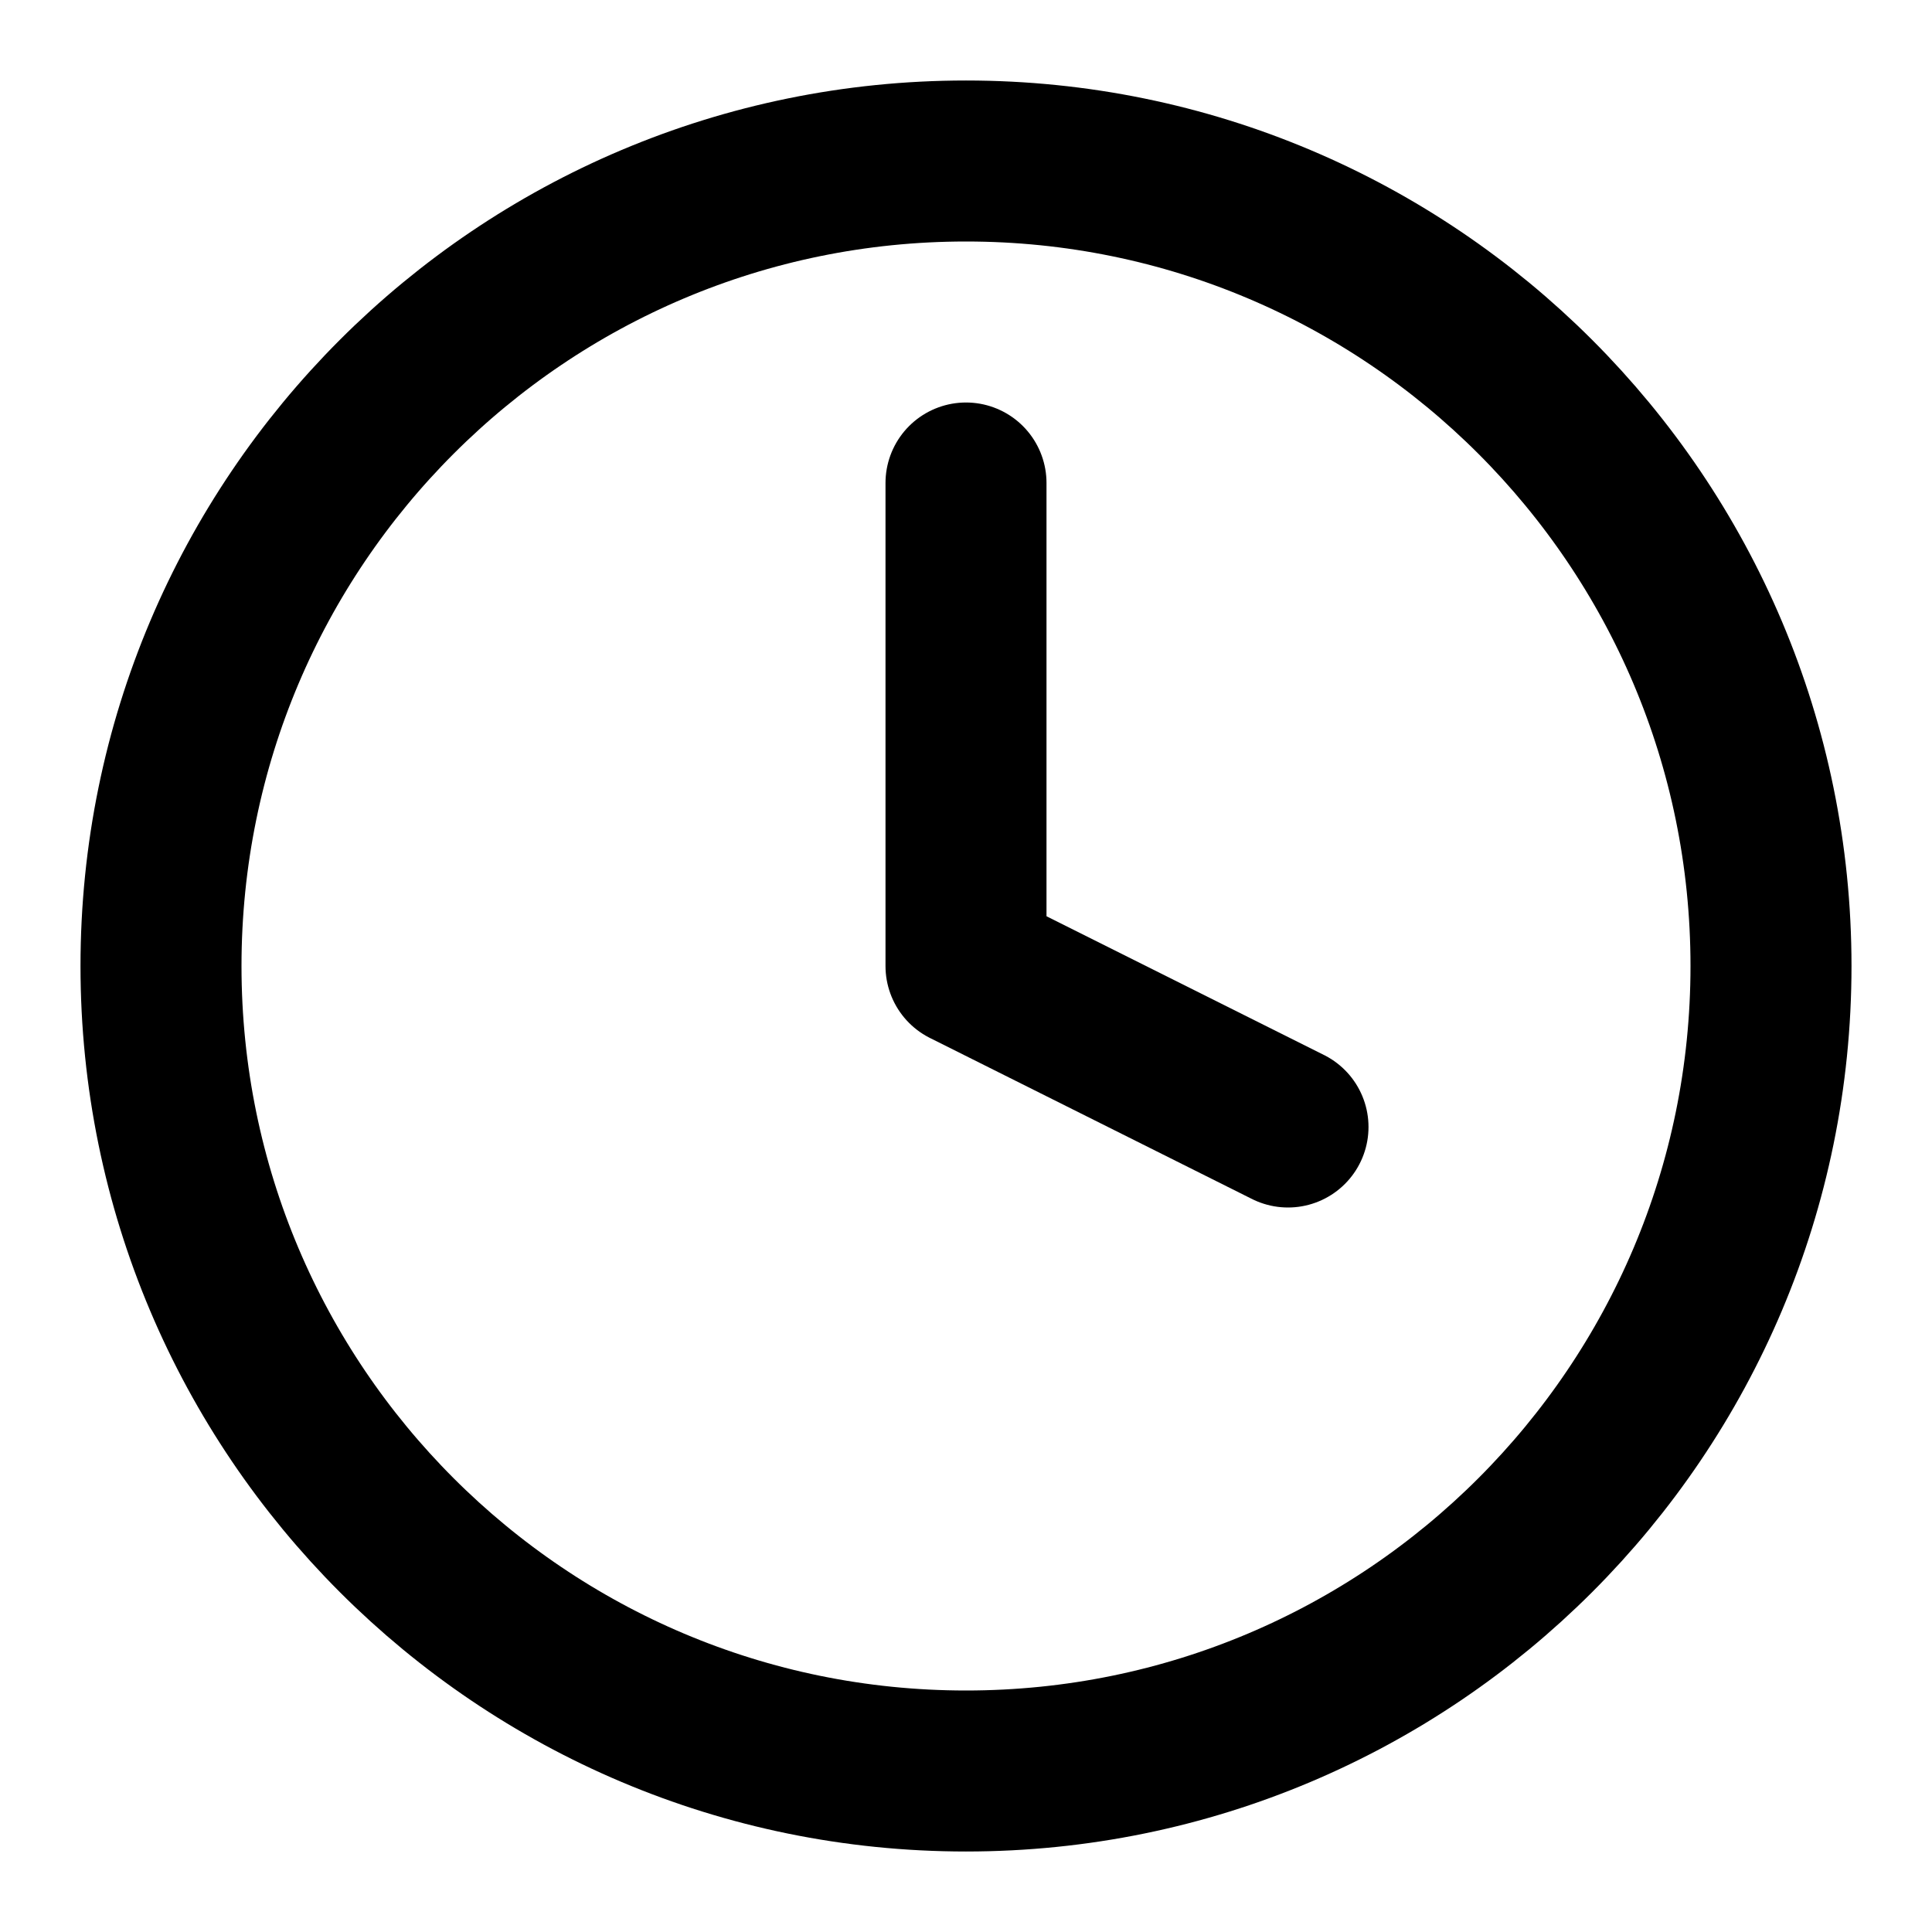
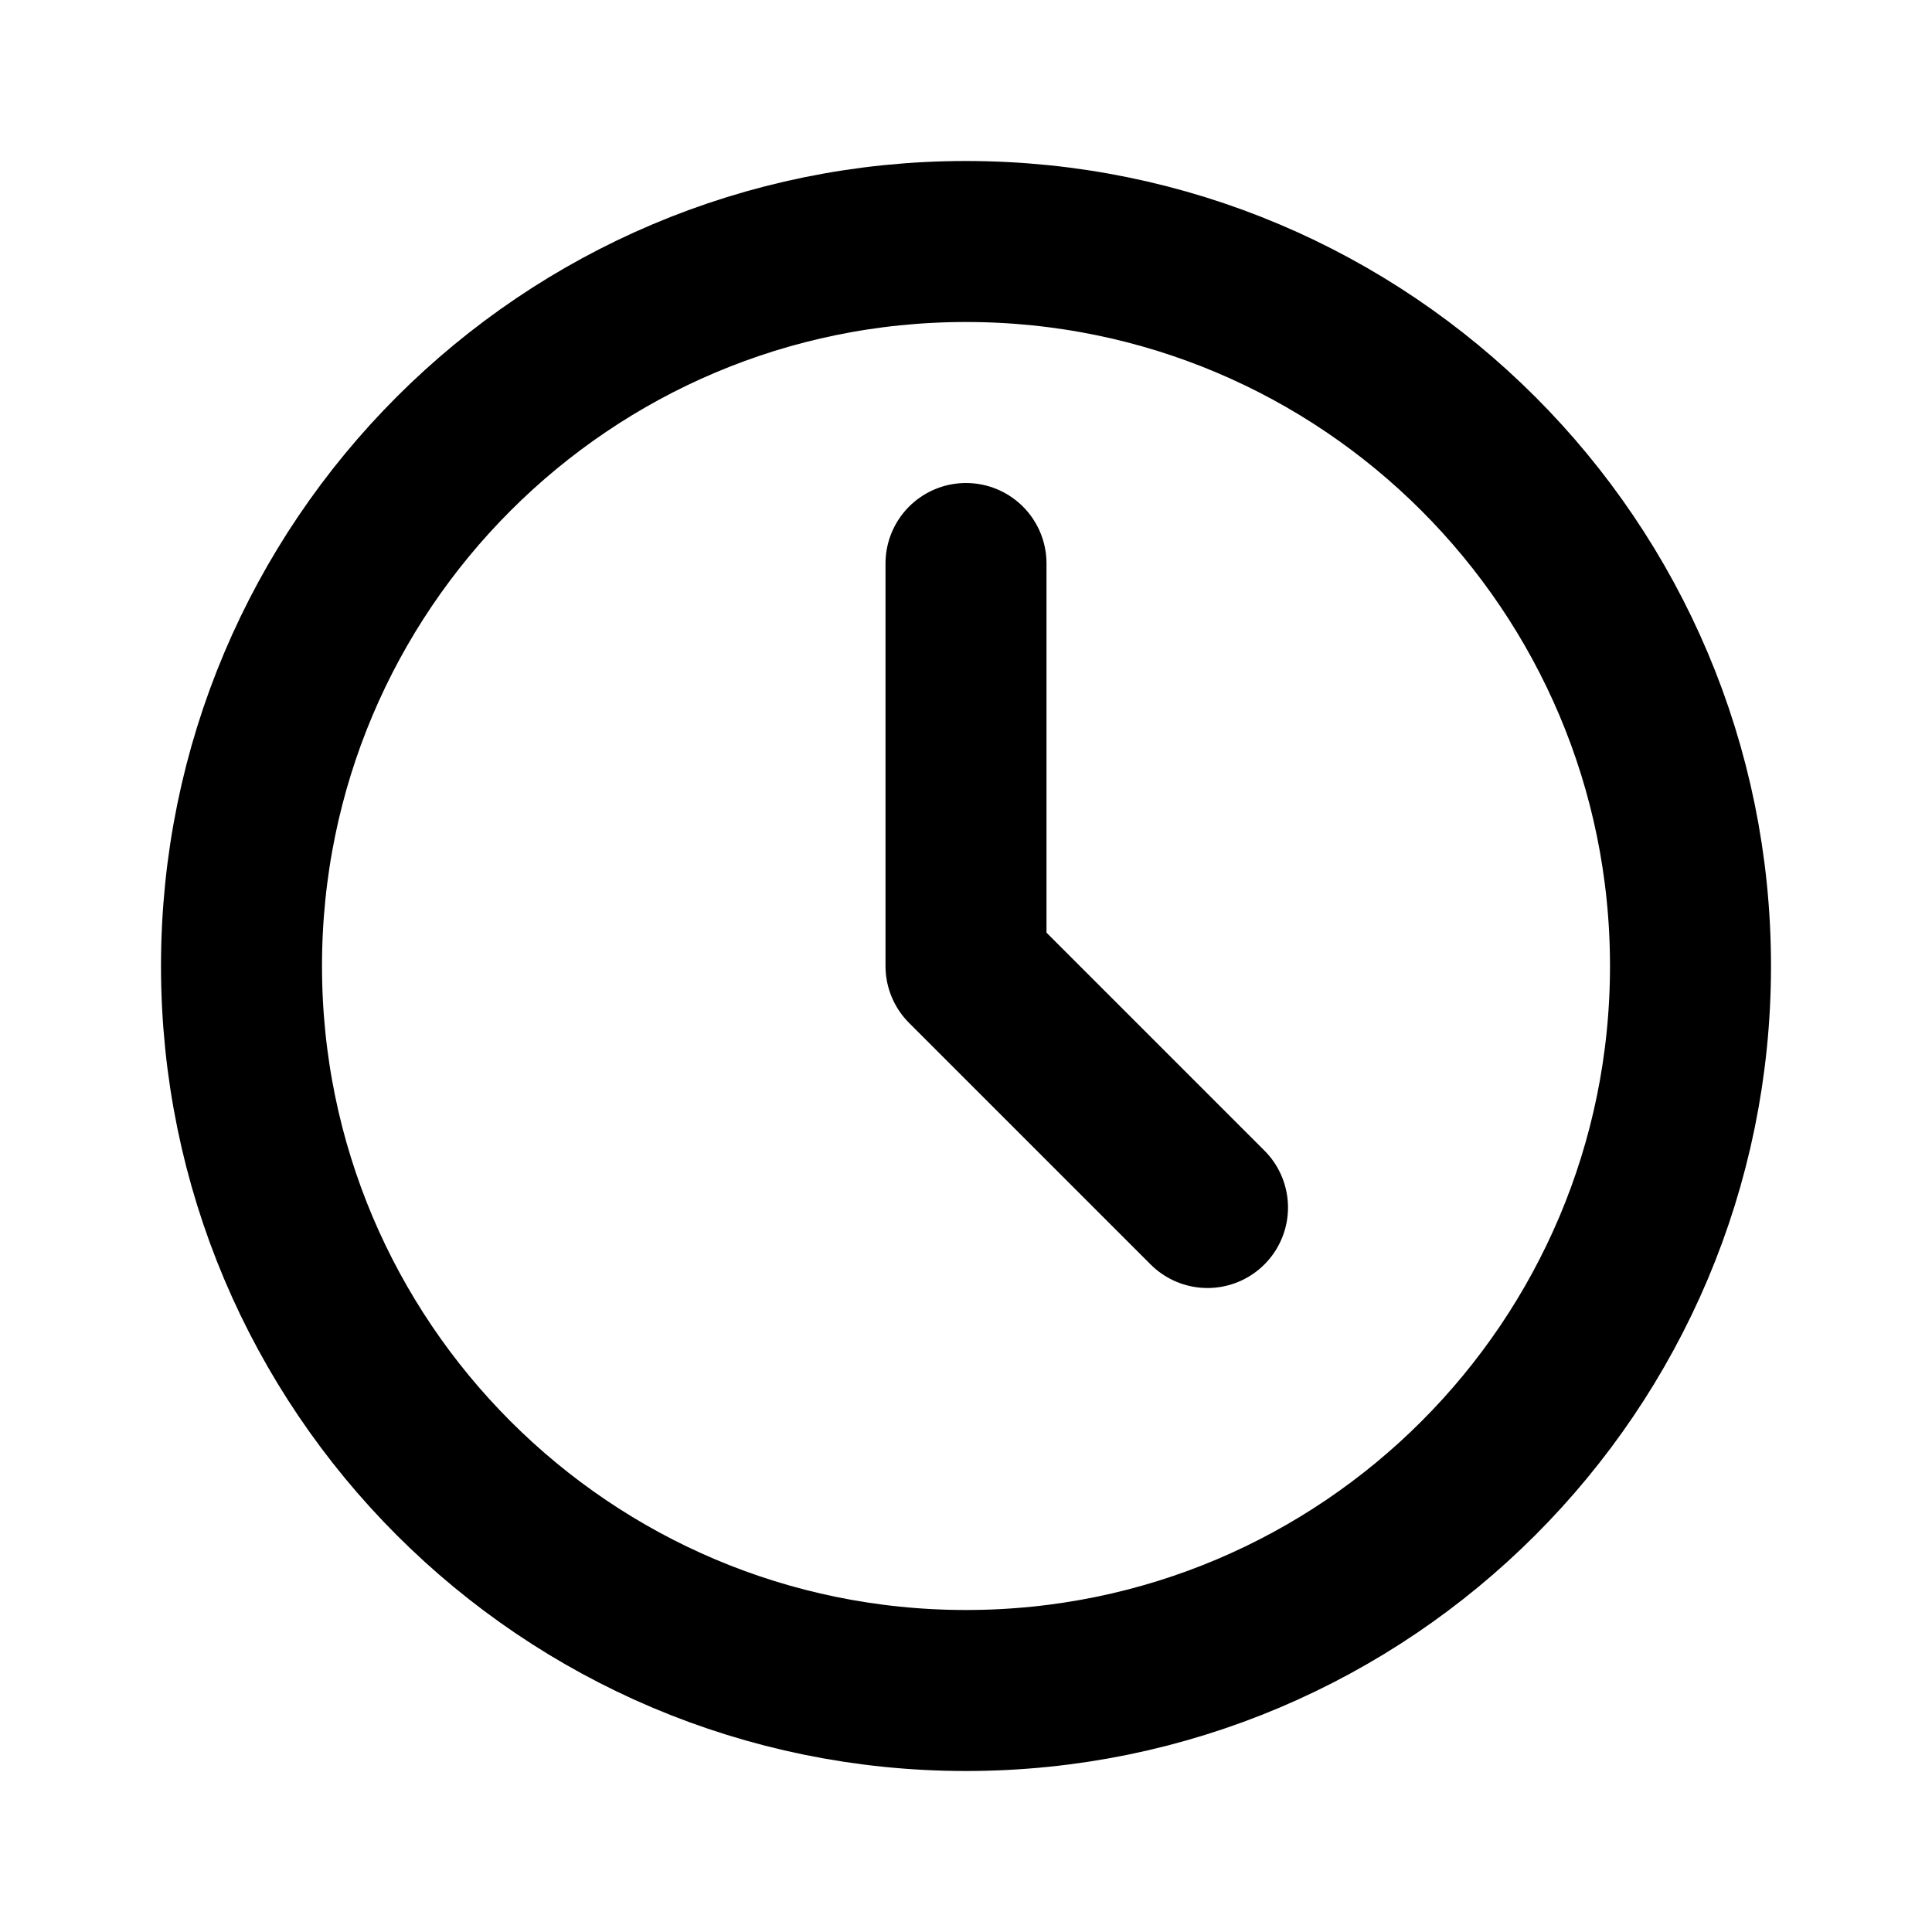
<svg xmlns="http://www.w3.org/2000/svg" width="24" height="24" viewBox="0 0 24 24" fill="none" stroke="currentColor" stroke-width="2" stroke-linecap="round" stroke-linejoin="round">
-   <circle cx="12" cy="12" r="10" />
-   <polyline points="12 6 12 12 16 14" />
+   <path d="M3 12a9 9 0 1 0 18 0a9 9 0 0 0 -18 0" />
+   <path d="M12 7v5l3 3" />
</svg>
